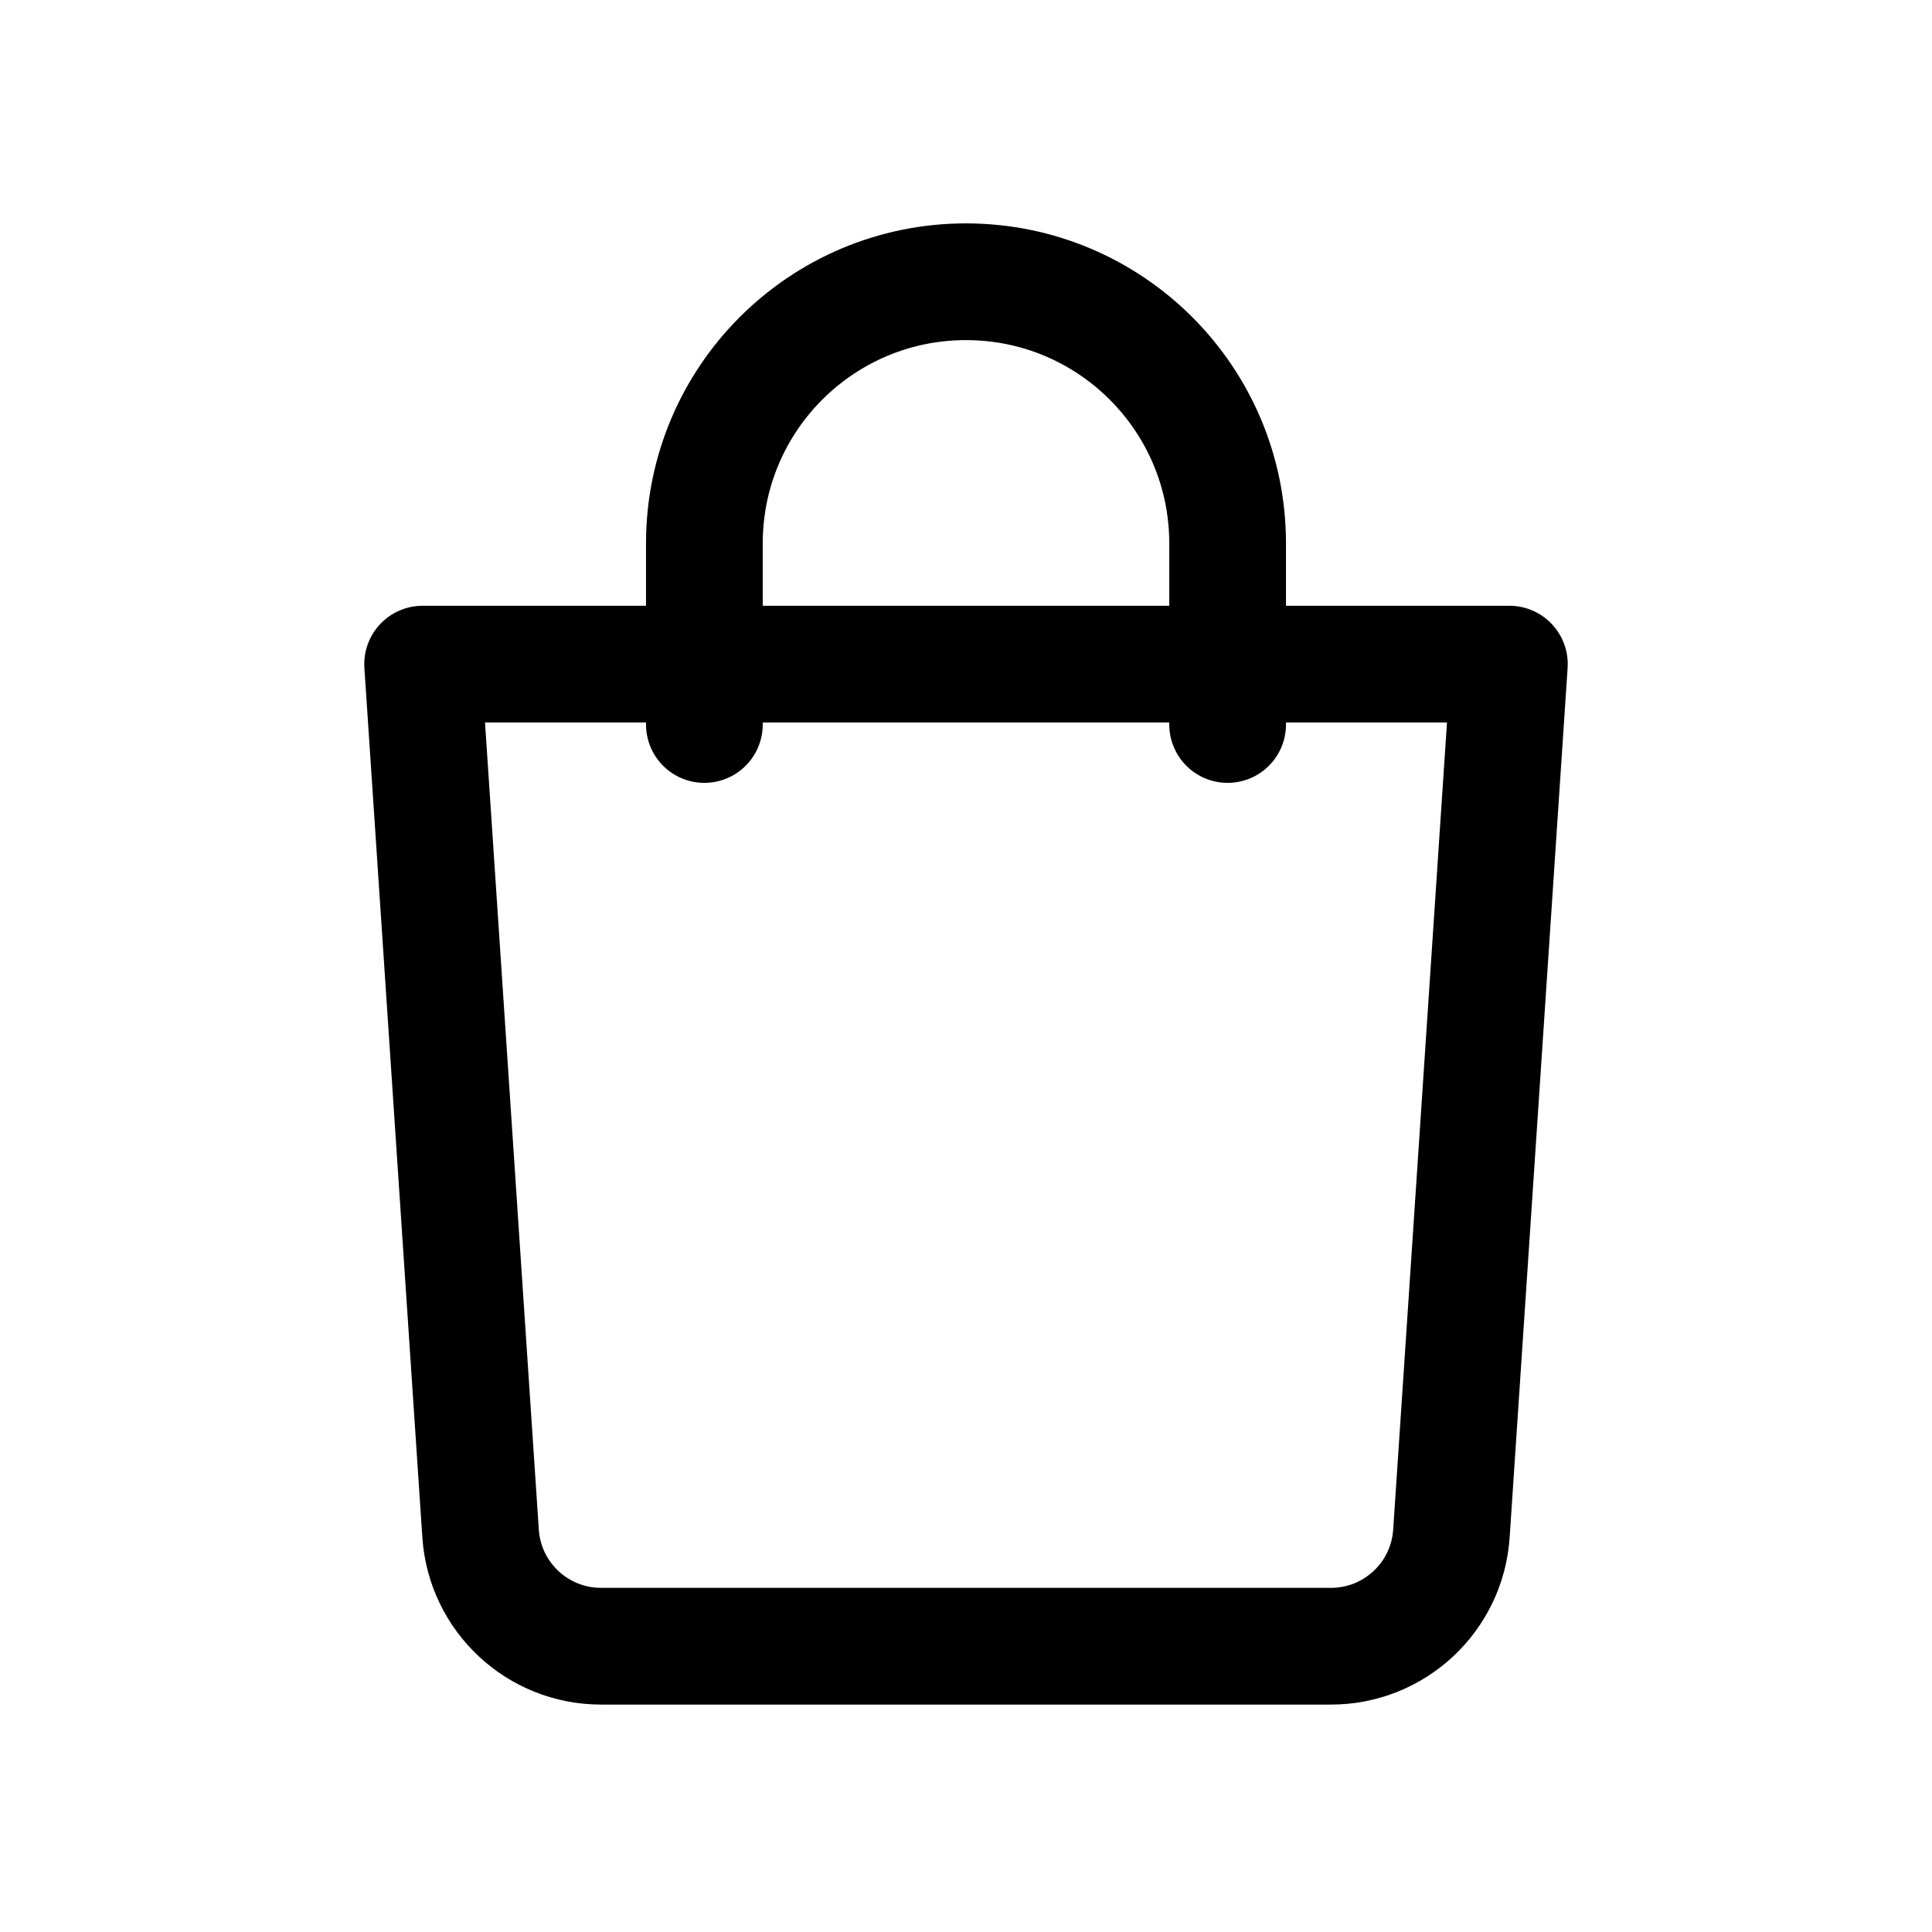
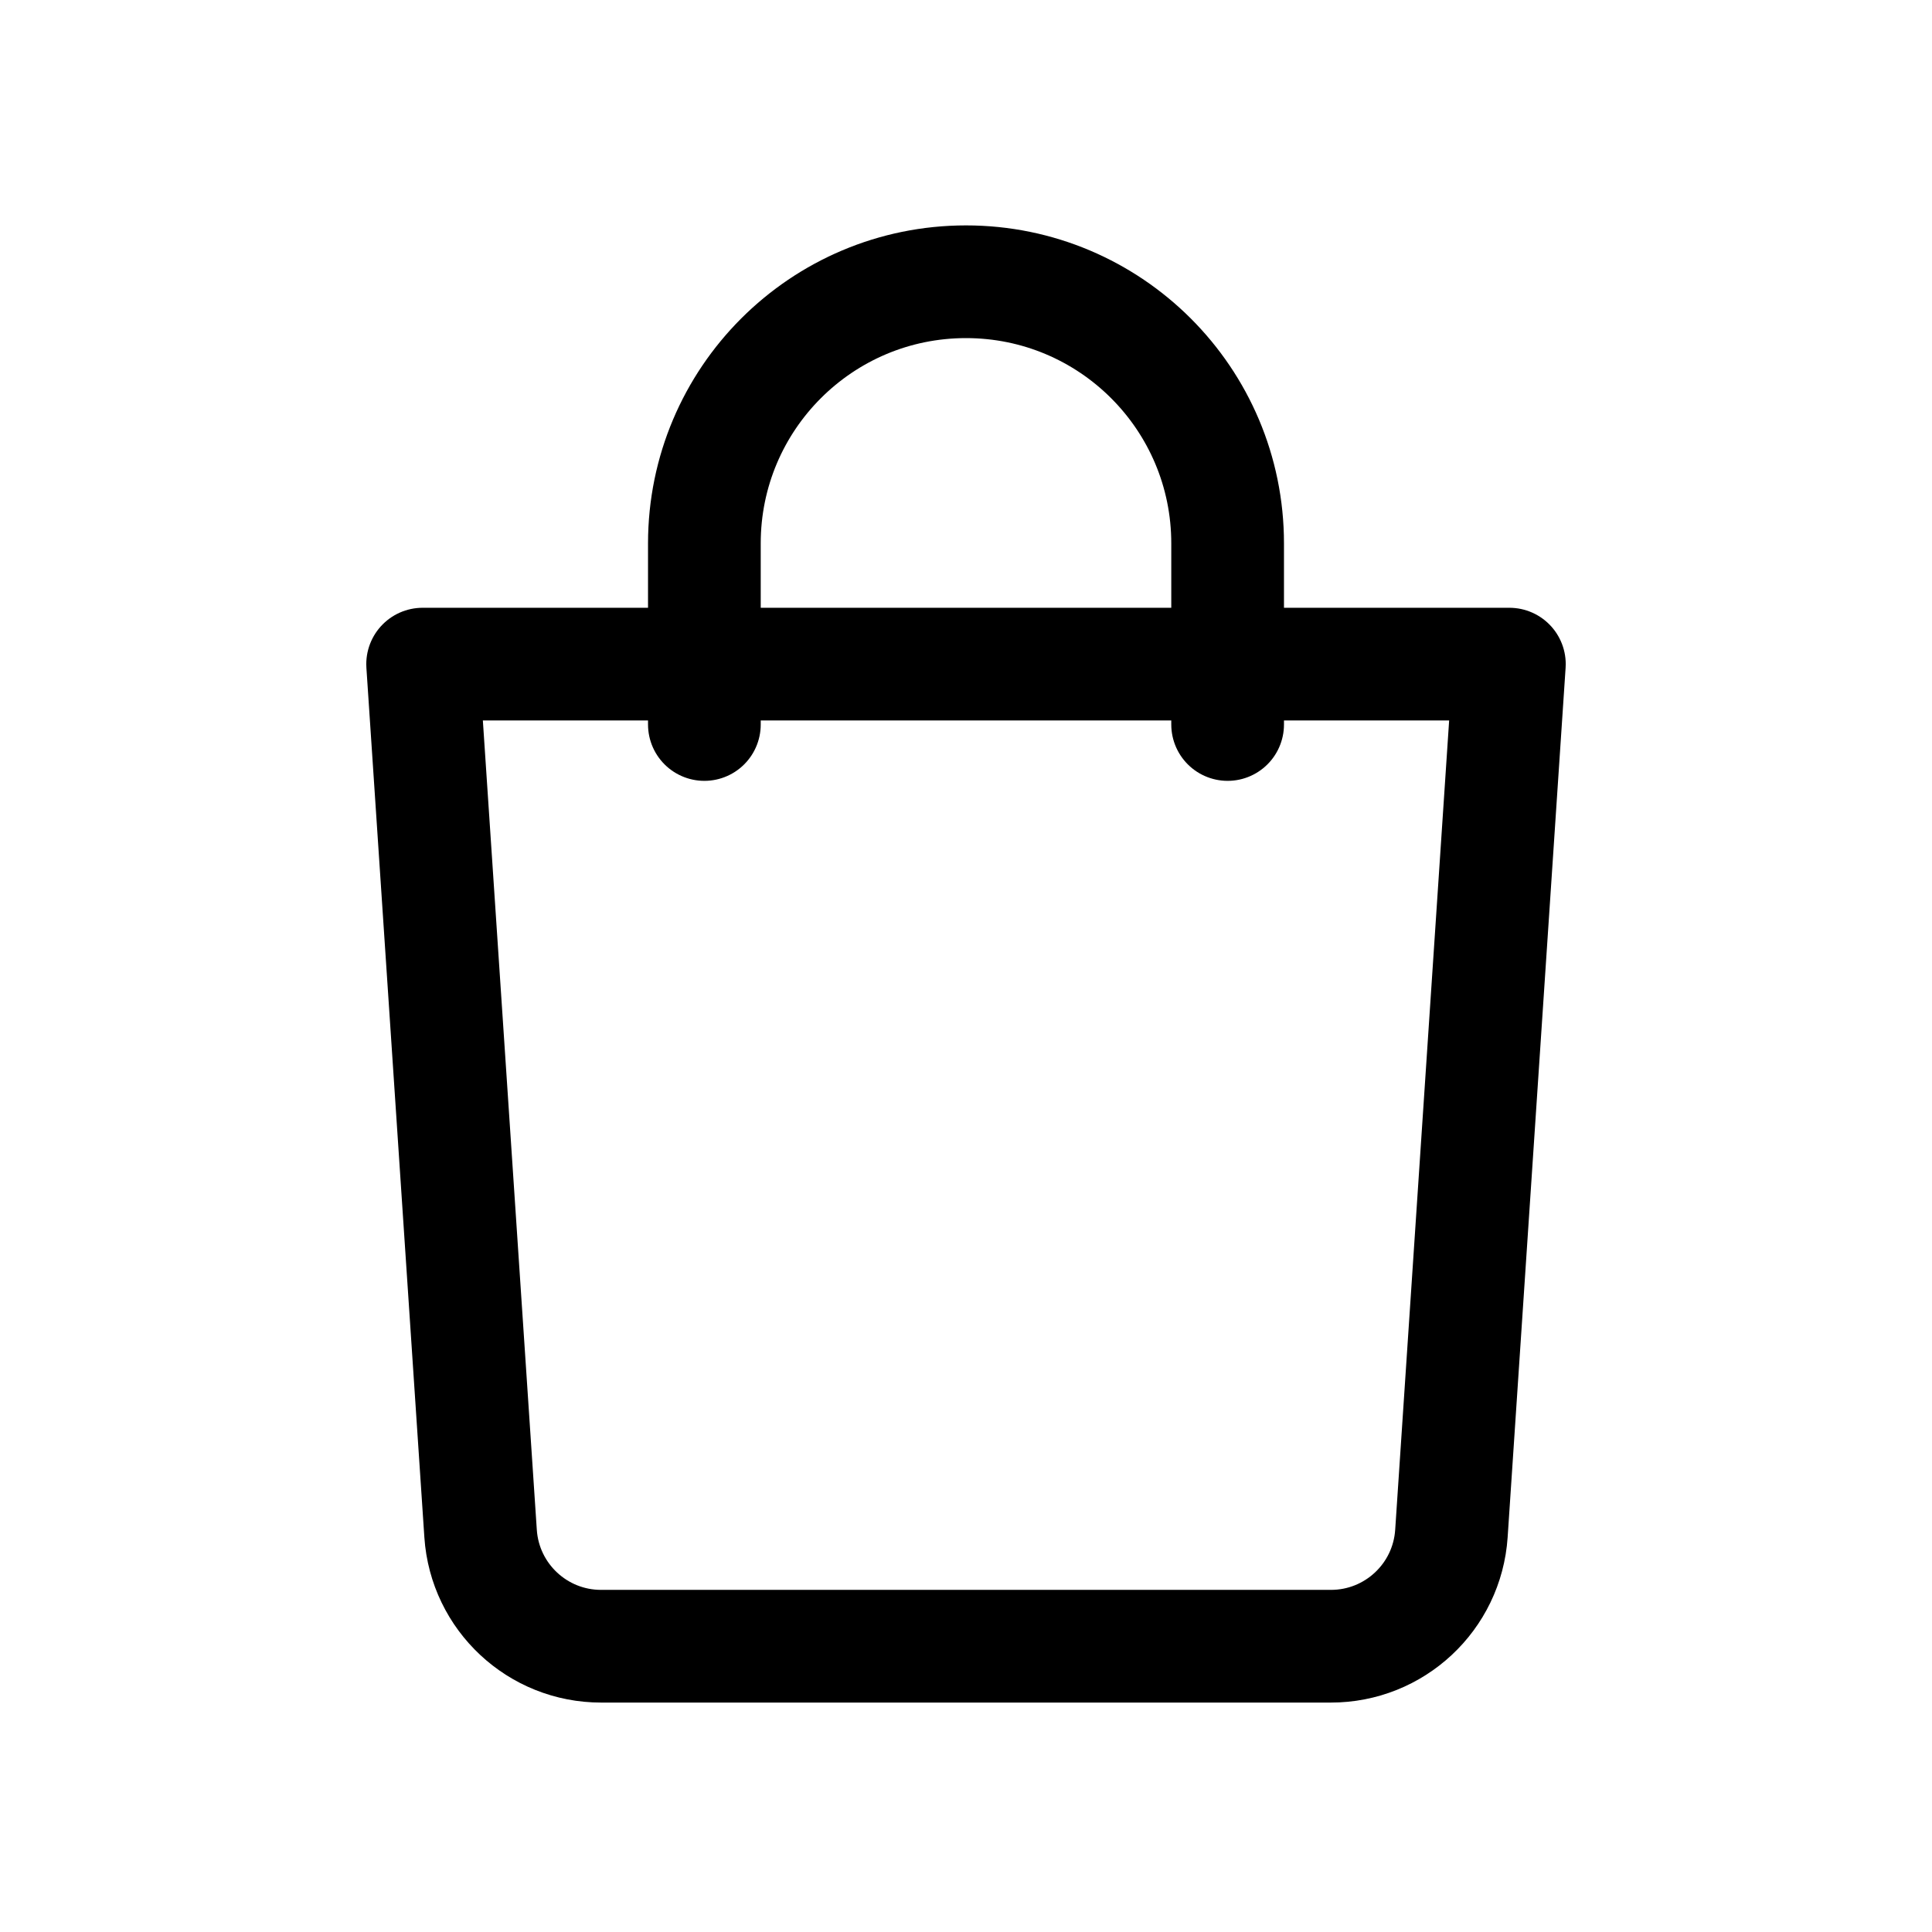
<svg xmlns="http://www.w3.org/2000/svg" fill="none" class="icon icon-haywood-cart" viewBox="0 0 24 24" aria-hidden="true" focusable="false">
-   <path d="M5.25 8.25h13.5l-.72 10.8a1.5 1.5 0 0 1-1.5 1.4H7.47a1.5 1.5 0 0 1-1.5-1.4l-.72-10.8Z" stroke="currentColor" stroke-width="1.45" stroke-linejoin="round" />
-   <path d="M8.75 9V6.75a3.25 3.25 0 0 1 6.5 0V9" stroke="currentColor" stroke-width="1.45" stroke-linecap="round" />
+   <path d="M5.25 8.25h13.5l-.72 10.8a1.5 1.5 0 0 1-1.5 1.4H7.47a1.5 1.5 0 0 1-1.5-1.4l-.72-10.8Z" stroke="currentColor" stroke-width="1.4" stroke-linejoin="round" />
+   <path d="M8.75 9V6.75a3.25 3.25 0 0 1 6.5 0V9" stroke="currentColor" stroke-width="1.4" stroke-linecap="round" />
</svg>
